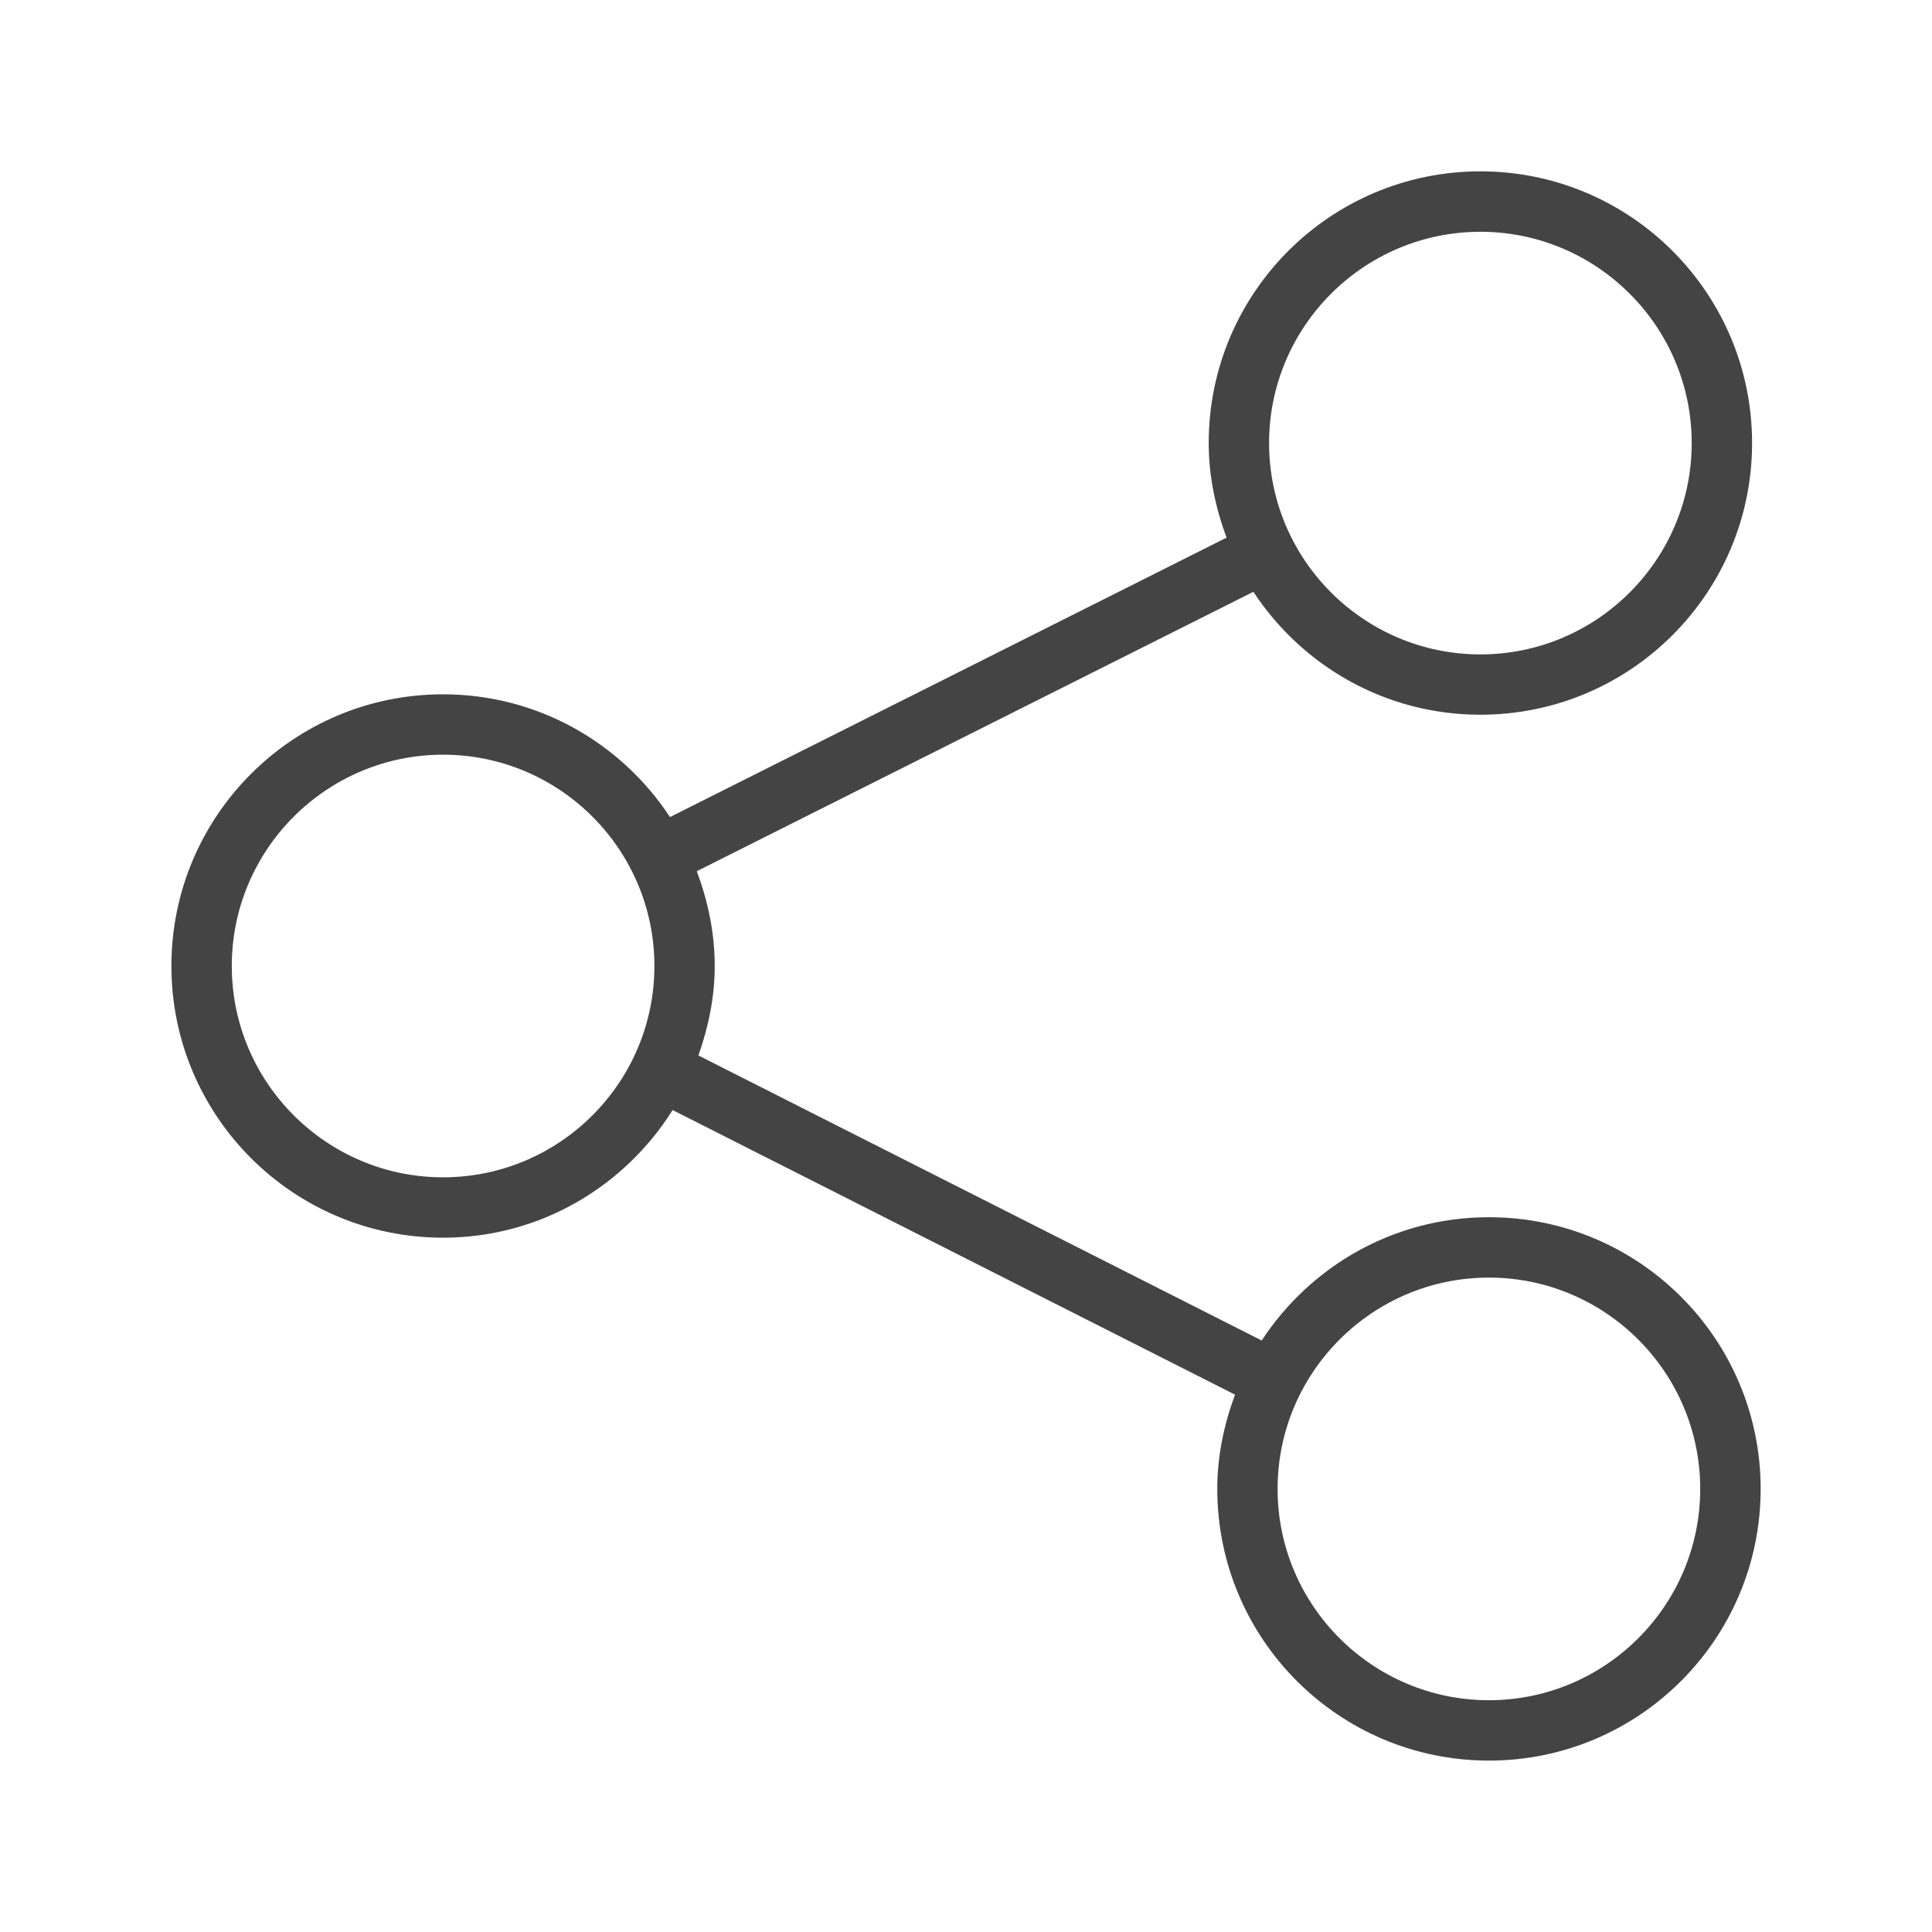
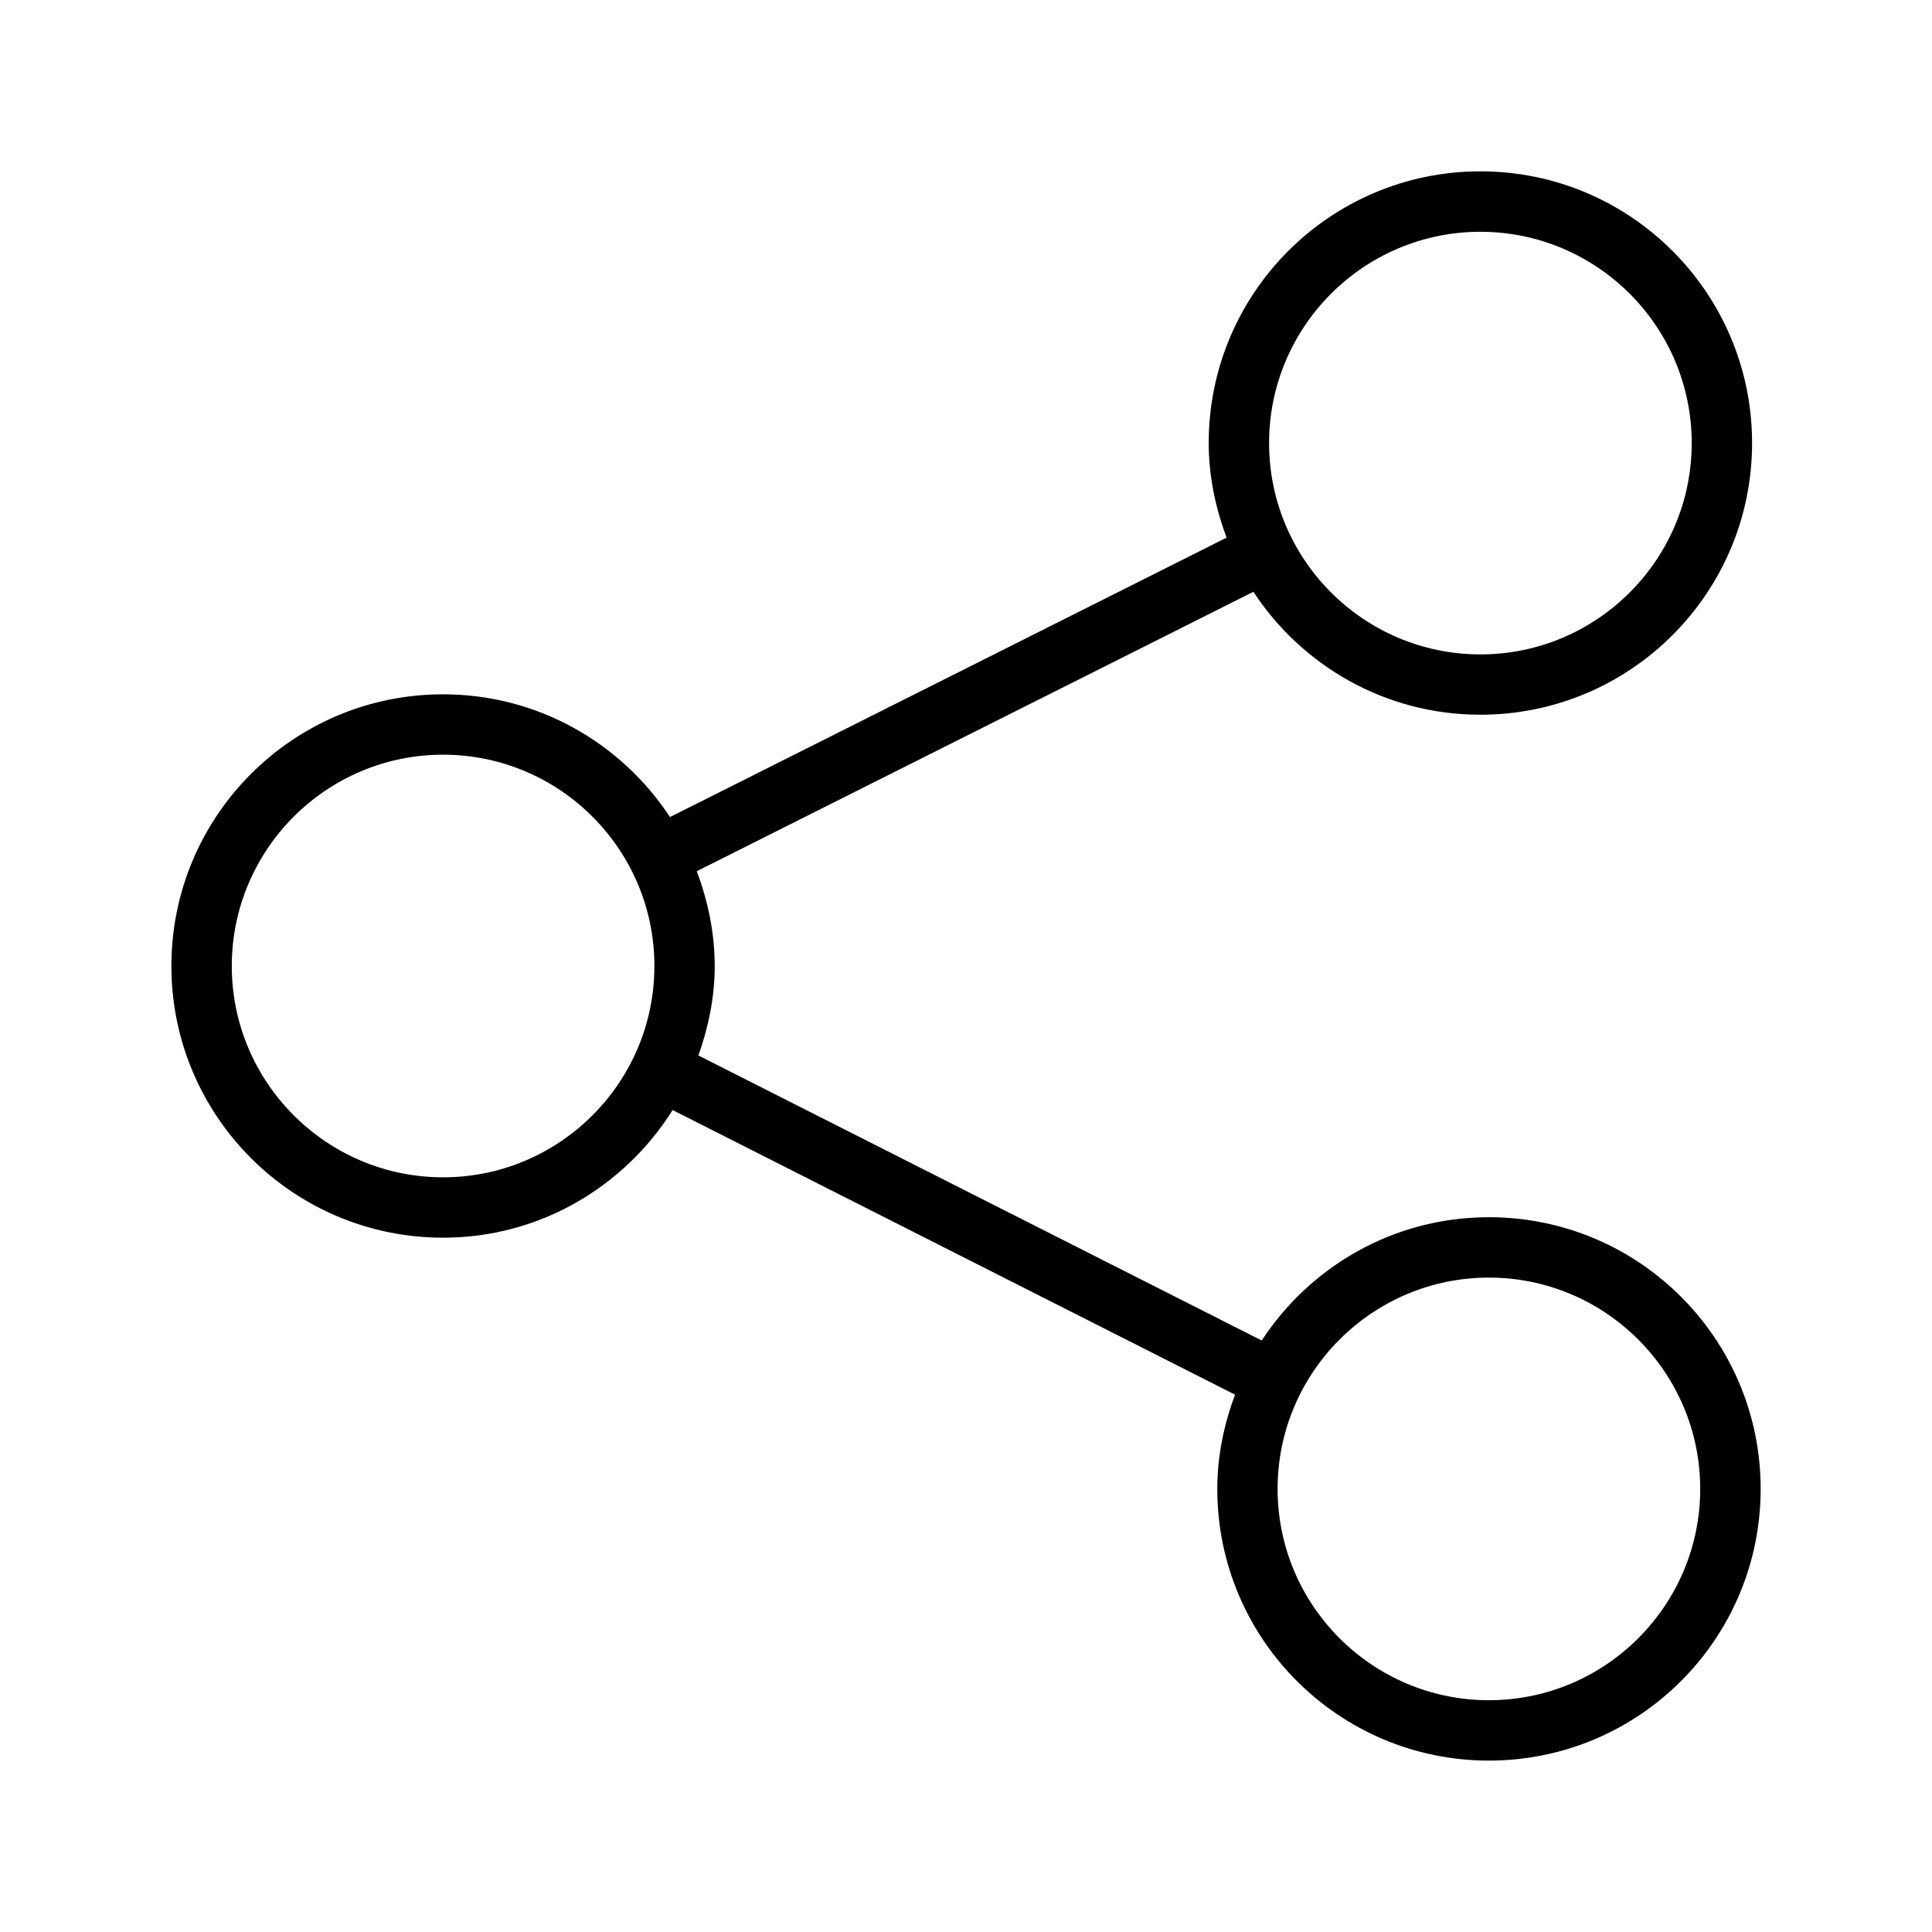
- <svg xmlns="http://www.w3.org/2000/svg" version="1.1" x="0px" y="0px" viewBox="0 0 32 32" enable-background="new 0 0 32 32" xml:space="preserve">
-   <g id="Guides">
- </g>
-   <g id="Art">
-     <g>
-       <path fill="#444444" d="M24.661,20.161c-1.577,0-2.959,0.814-3.763,2.042l-9.33-4.721c0.164-0.466,0.27-0.96,0.27-1.482    c0-0.554-0.114-1.079-0.297-1.57l9.219-4.628c0.804,1.224,2.185,2.036,3.76,2.036c2.485,0,4.5-2.015,4.5-4.5    c0-2.485-2.015-4.5-4.5-4.5c-2.485,0-4.5,2.015-4.5,4.5c0,0.553,0.114,1.077,0.296,1.567l-9.219,4.628    C10.293,12.31,8.912,11.5,7.339,11.5c-2.485,0-4.5,2.015-4.5,4.5s2.015,4.5,4.5,4.5c1.606,0,3.005-0.848,3.802-2.114l9.315,4.714    c-0.181,0.488-0.294,1.01-0.294,1.561c0,2.485,2.015,4.5,4.5,4.5s4.5-2.015,4.5-4.5S27.147,20.161,24.661,20.161z M24.52,3.839    c1.93,0,3.5,1.57,3.5,3.5c0,1.93-1.57,3.5-3.5,3.5c-1.93,0-3.5-1.57-3.5-3.5C21.02,5.409,22.59,3.839,24.52,3.839z M7.339,19.5    c-1.93,0-3.5-1.57-3.5-3.5s1.57-3.5,3.5-3.5c1.93,0,3.5,1.57,3.5,3.5S9.269,19.5,7.339,19.5z M24.661,28.161    c-1.93,0-3.5-1.57-3.5-3.5c0-1.93,1.57-3.5,3.5-3.5s3.5,1.57,3.5,3.5C28.161,26.591,26.591,28.161,24.661,28.161z" />
-       <g>
-         <rect x="0" y="0" fill="none" width="32" height="32" />
-       </g>
-     </g>
-   </g>
+ <svg xmlns="http://www.w3.org/2000/svg" viewBox="0 0 32 32">
+   <path d="M24.661,20.161c-1.577,0-2.959,0.814-3.763,2.042l-9.33-4.721c0.164-0.466,0.27-0.96,0.27-1.482   c0-0.554-0.114-1.079-0.297-1.57l9.219-4.628c0.804,1.224,2.185,2.036,3.76,2.036c2.485,0,4.5-2.015,4.5-4.5   c0-2.485-2.015-4.5-4.5-4.5c-2.485,0-4.5,2.015-4.5,4.5c0,0.553,0.114,1.077,0.296,1.567l-9.219,4.628   C10.293,12.31,8.912,11.5,7.339,11.5c-2.485,0-4.5,2.015-4.5,4.5s2.015,4.5,4.5,4.5c1.606,0,3.005-0.848,3.802-2.114l9.315,4.714   c-0.181,0.488-0.294,1.01-0.294,1.561c0,2.485,2.015,4.5,4.5,4.5s4.5-2.015,4.5-4.5S27.147,20.161,24.661,20.161z M24.52,3.839   c1.93,0,3.5,1.57,3.5,3.5c0,1.93-1.57,3.5-3.5,3.5c-1.93,0-3.5-1.57-3.5-3.5C21.02,5.409,22.59,3.839,24.52,3.839z M7.339,19.5   c-1.93,0-3.5-1.57-3.5-3.5s1.57-3.5,3.5-3.5c1.93,0,3.5,1.57,3.5,3.5S9.269,19.5,7.339,19.5z M24.661,28.161   c-1.93,0-3.5-1.57-3.5-3.5c0-1.93,1.57-3.5,3.5-3.5s3.5,1.57,3.5,3.5C28.161,26.591,26.591,28.161,24.661,28.161z" />
</svg>
